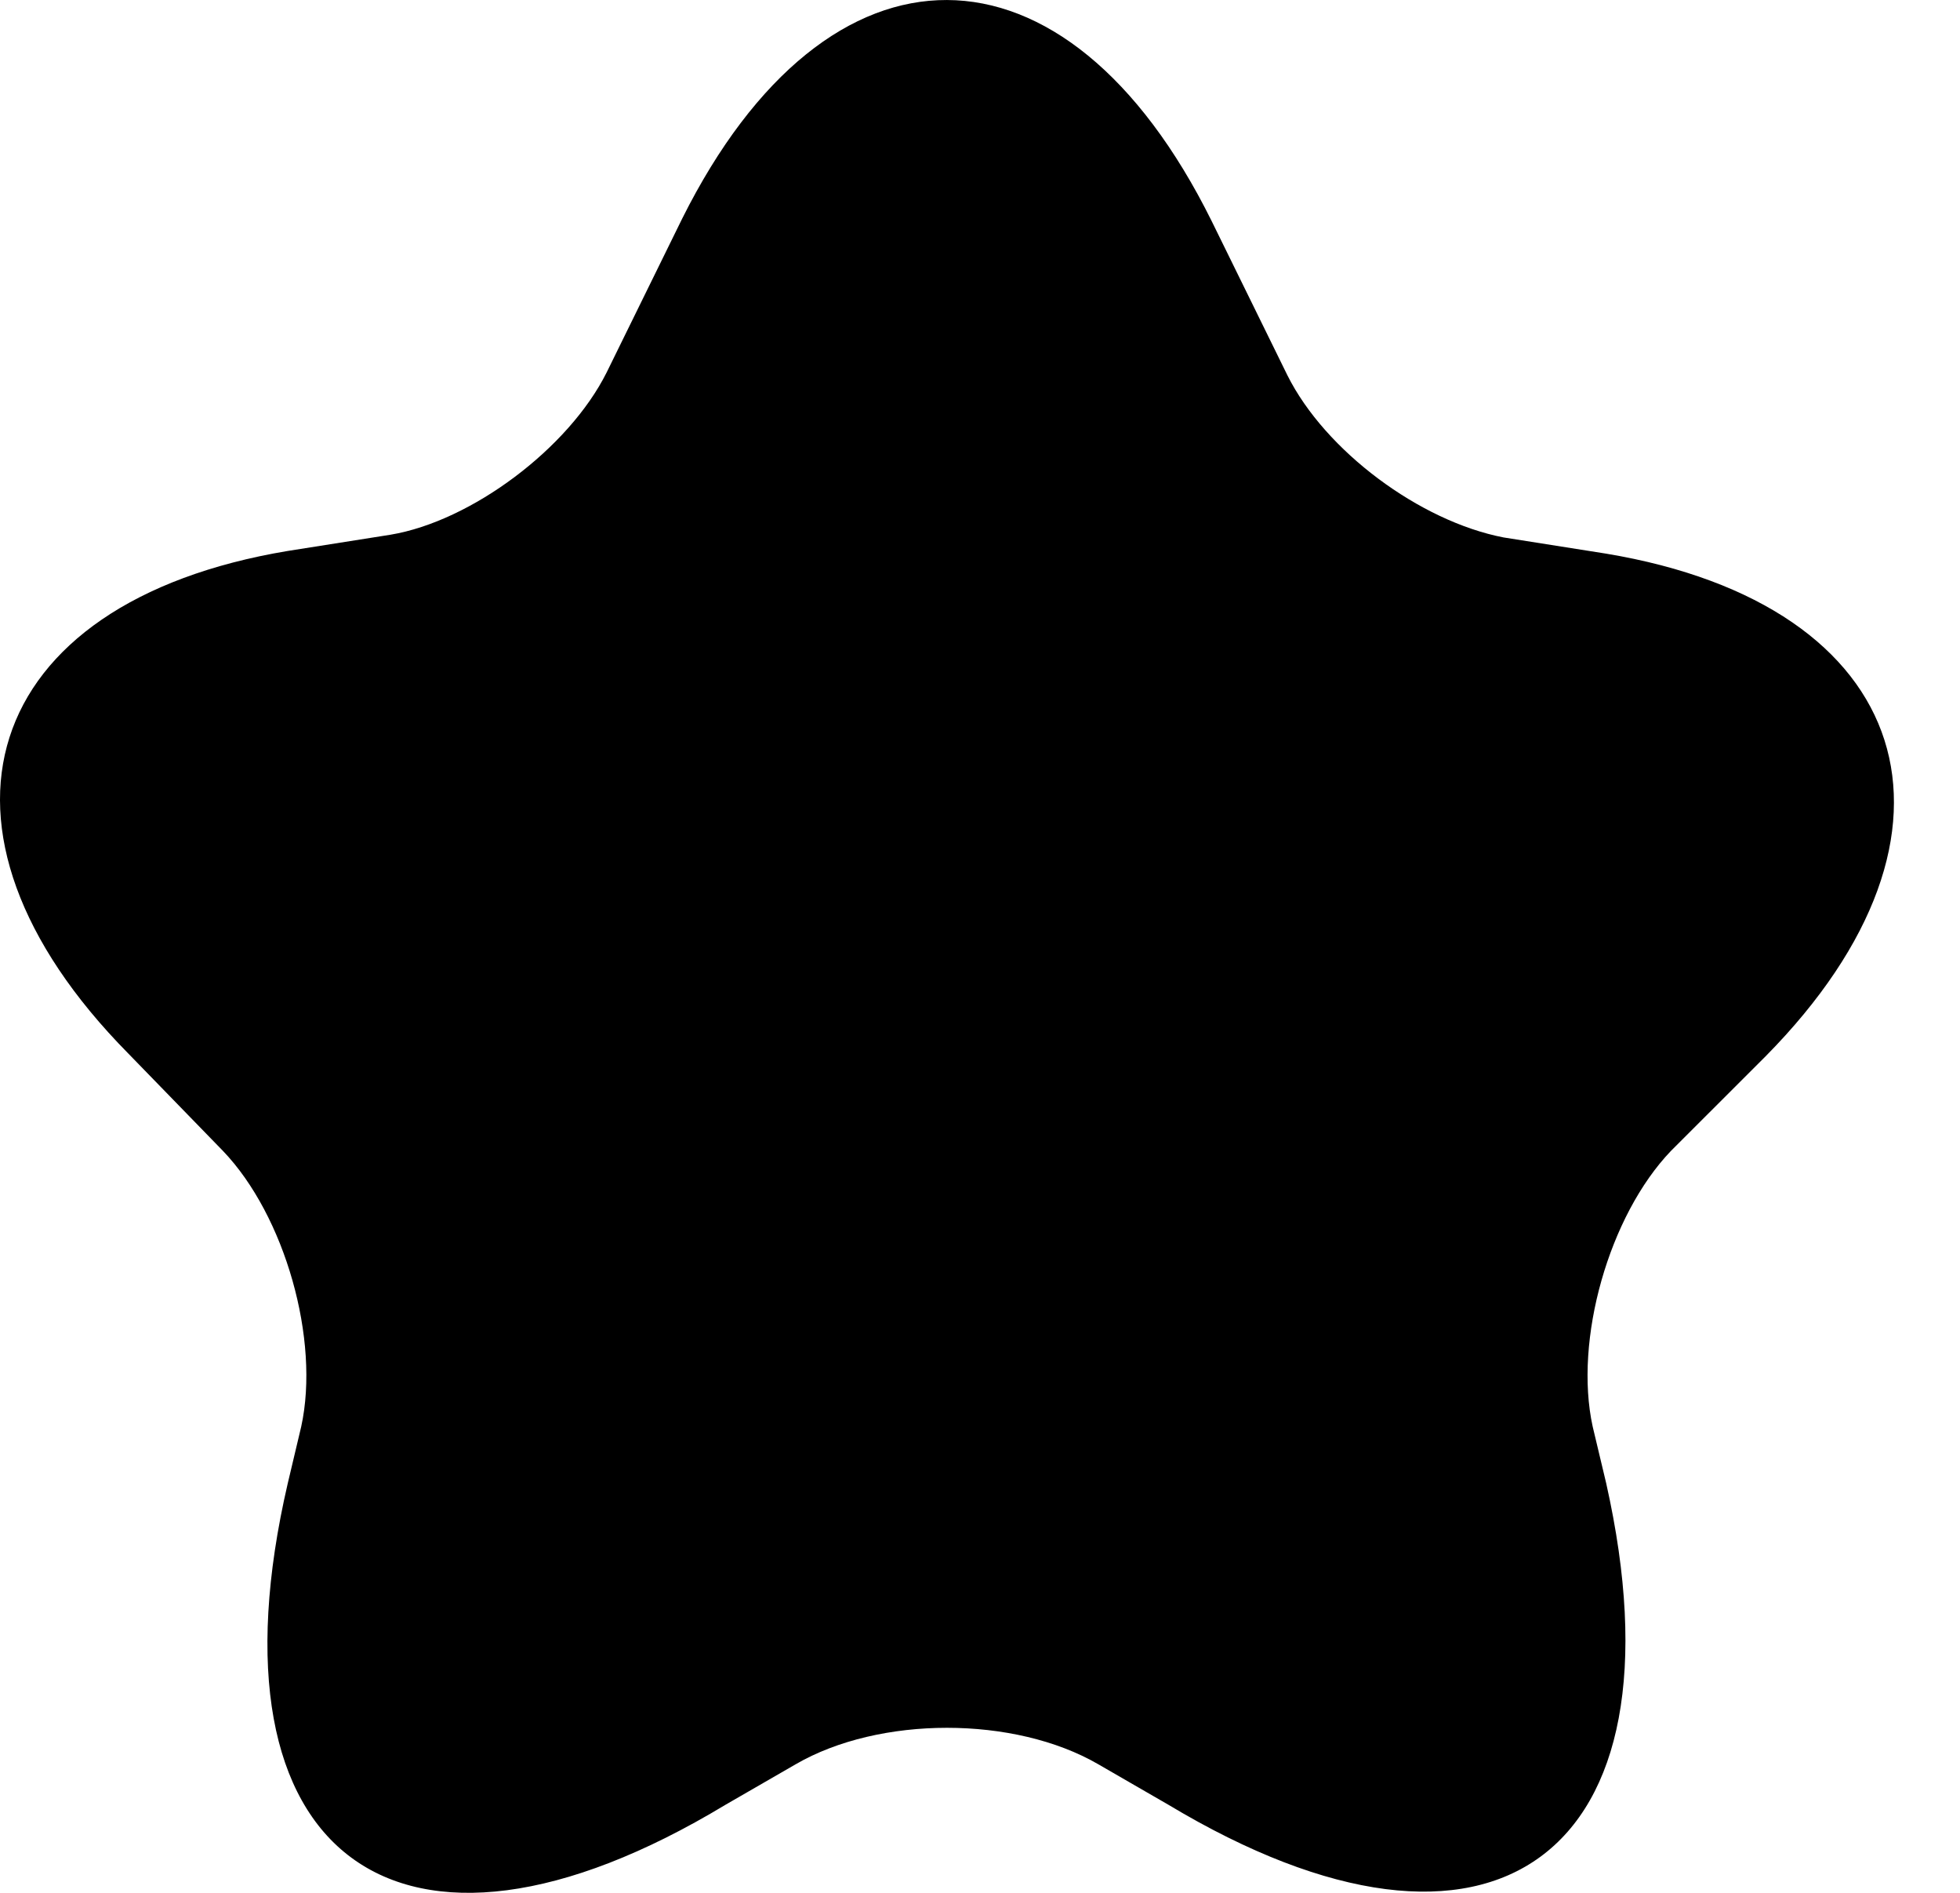
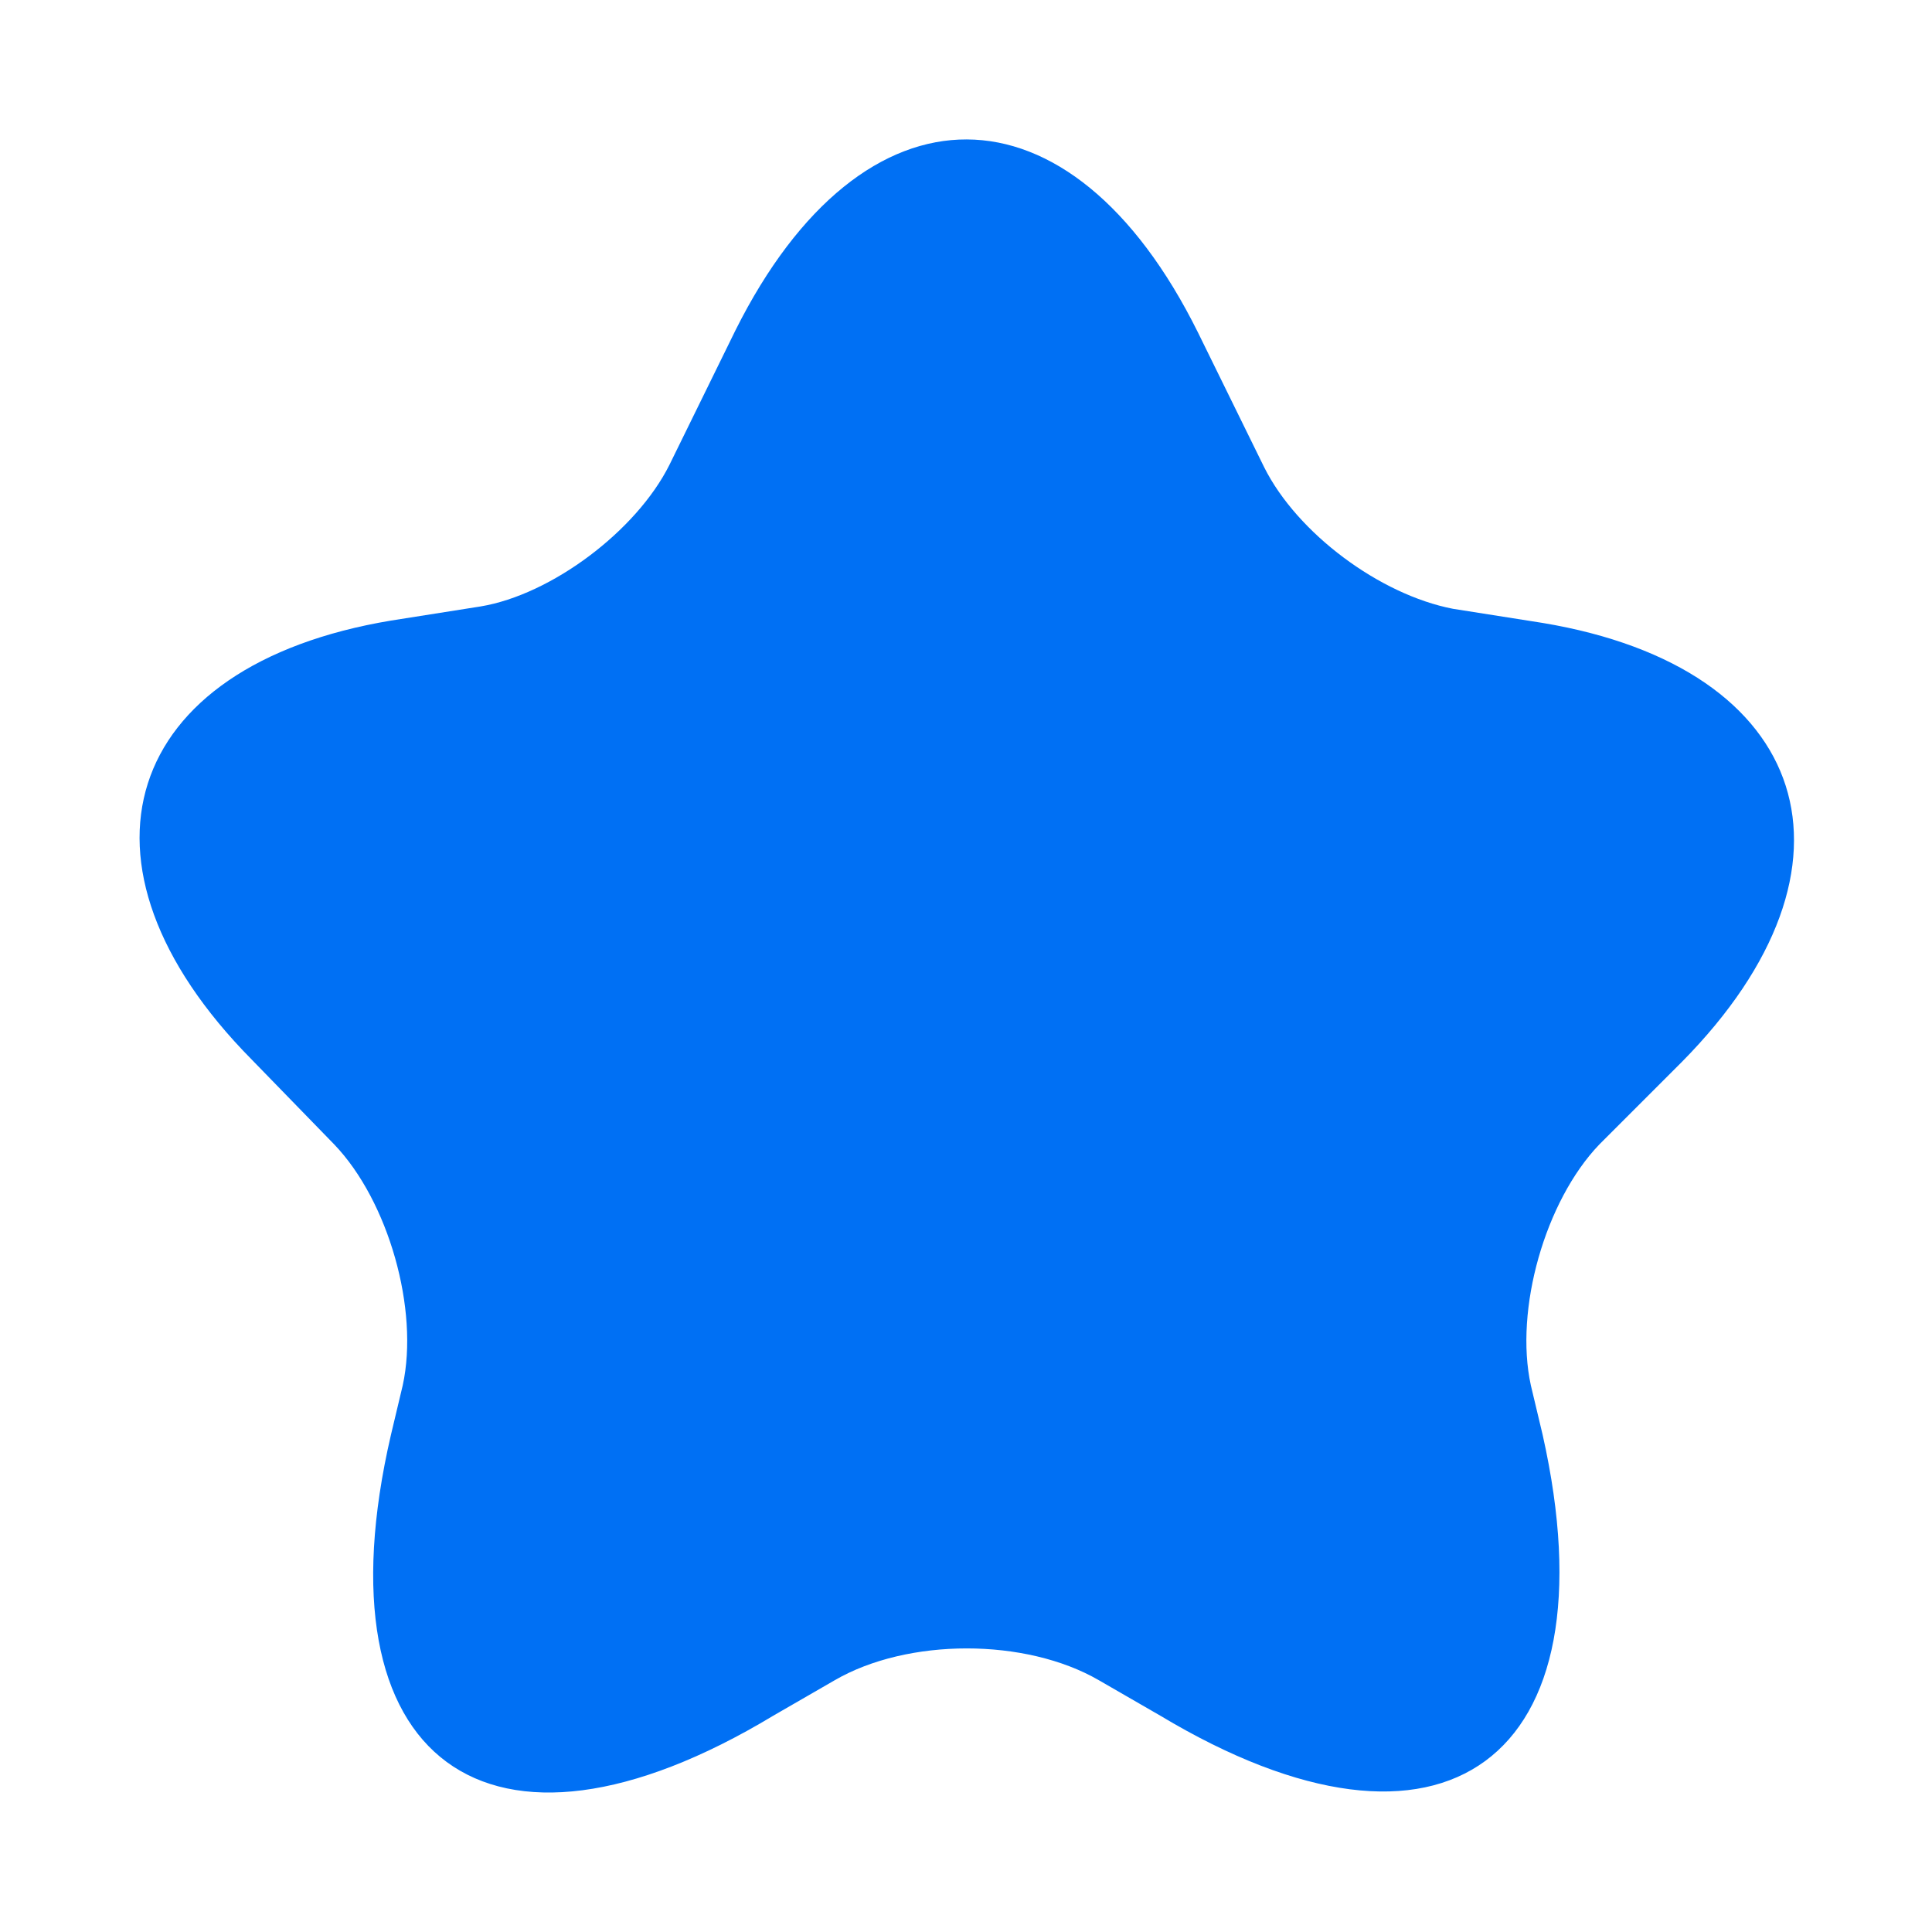
- <svg xmlns="http://www.w3.org/2000/svg" width="29" height="28" viewBox="0 0 29 28" fill="none">
-   <path d="M17.929 3.273L19.048 5.551C19.608 6.671 21.007 7.71 22.246 7.95L23.765 8.19C28.322 8.949 29.401 12.307 26.124 15.625L24.724 17.024C23.805 17.983 23.285 19.822 23.565 21.102L23.765 21.941C25.004 27.457 22.086 29.576 17.289 26.698L16.25 26.098C15.011 25.379 13.012 25.379 11.773 26.098L10.733 26.698C5.897 29.616 2.978 27.457 4.258 21.941L4.457 21.102C4.737 19.822 4.218 17.983 3.298 17.024L1.899 15.585C-1.379 12.267 -0.299 8.909 4.258 8.15L5.777 7.91C6.976 7.71 8.415 6.631 8.975 5.511L10.094 3.233C12.252 -1.084 15.77 -1.084 17.929 3.273Z" fill="#000000" />
+ <svg xmlns="http://www.w3.org/2000/svg" width="28" height="28" viewBox="0 0 28 28" fill="none">
+   <path d="M17.363 4.821L18.321 6.771C18.8 7.729 19.997 8.618 21.057 8.823L22.357 9.028C26.256 9.678 27.18 12.551 24.375 15.39L23.178 16.587C22.391 17.408 21.947 18.982 22.186 20.076L22.357 20.794C23.417 25.515 20.92 27.327 16.816 24.865L15.927 24.352C14.866 23.736 13.156 23.736 12.096 24.352L11.207 24.865C7.068 27.361 4.571 25.515 5.666 20.794L5.837 20.076C6.076 18.982 5.631 17.408 4.845 16.587L3.648 15.356C0.843 12.517 1.766 9.644 5.666 8.994L6.965 8.789C7.992 8.618 9.223 7.695 9.702 6.737L10.659 4.787C12.506 1.093 15.516 1.093 17.363 4.821Z" fill="#0070F4" />
</svg>
